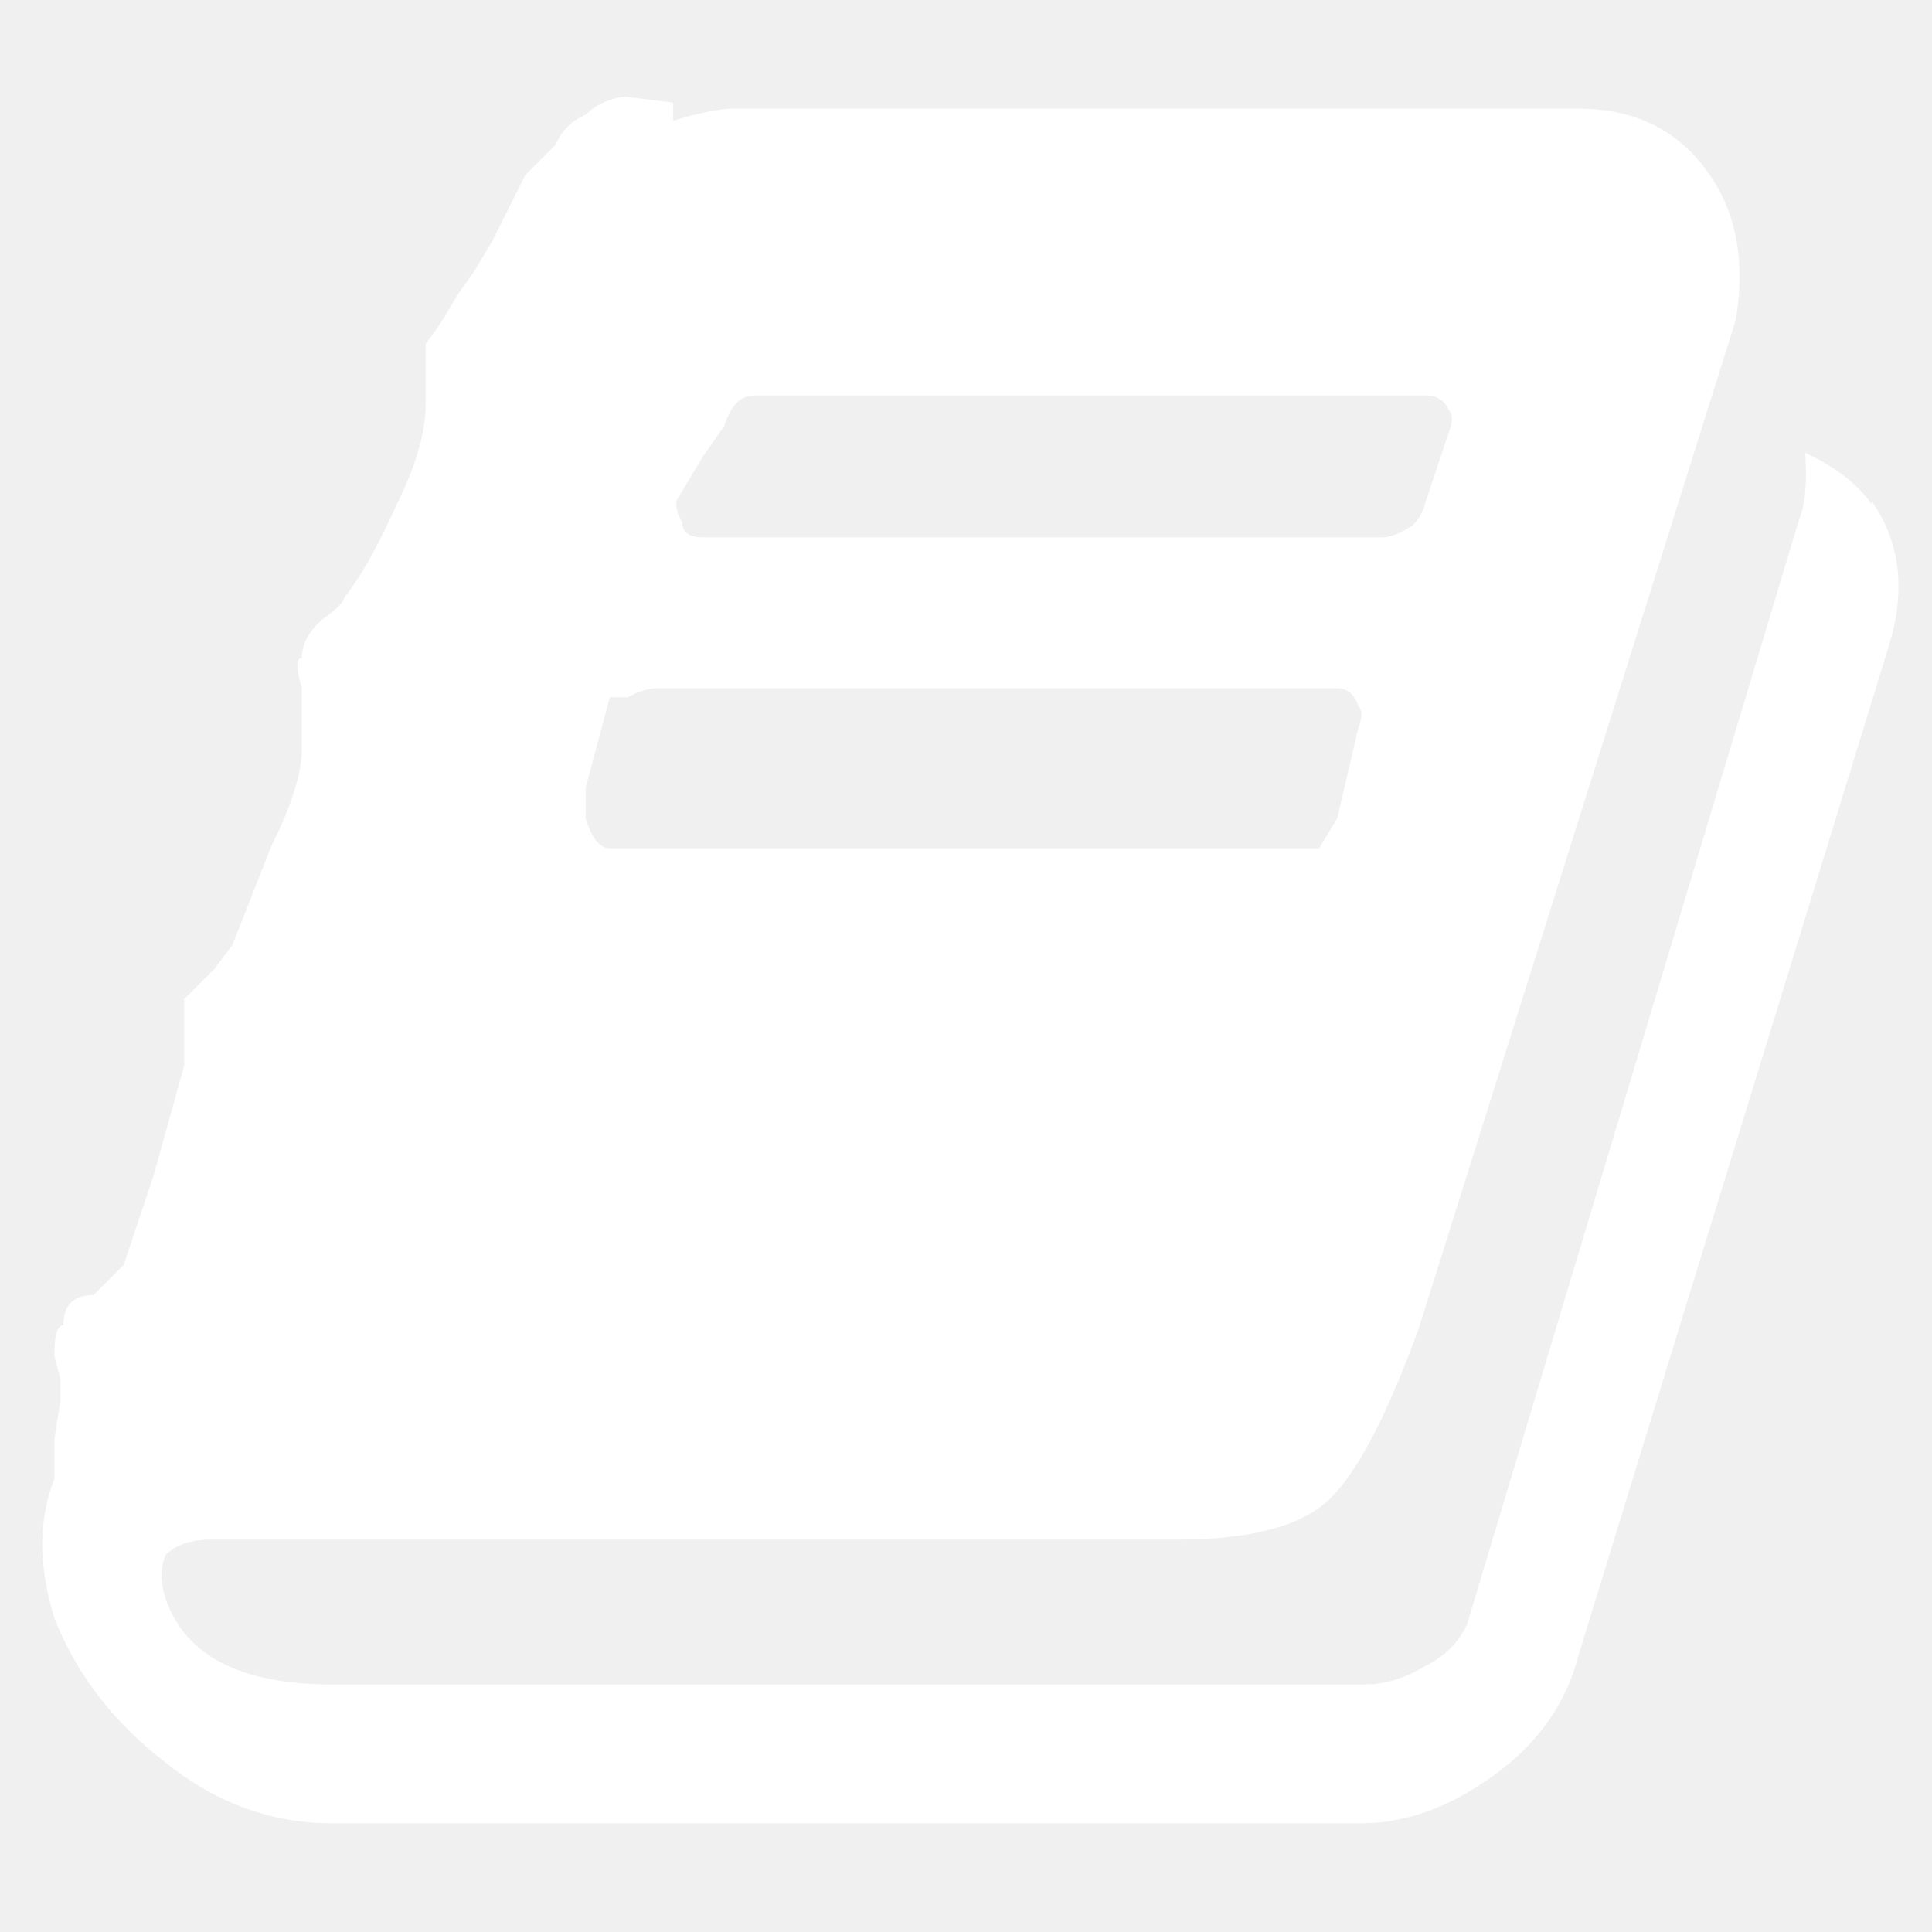
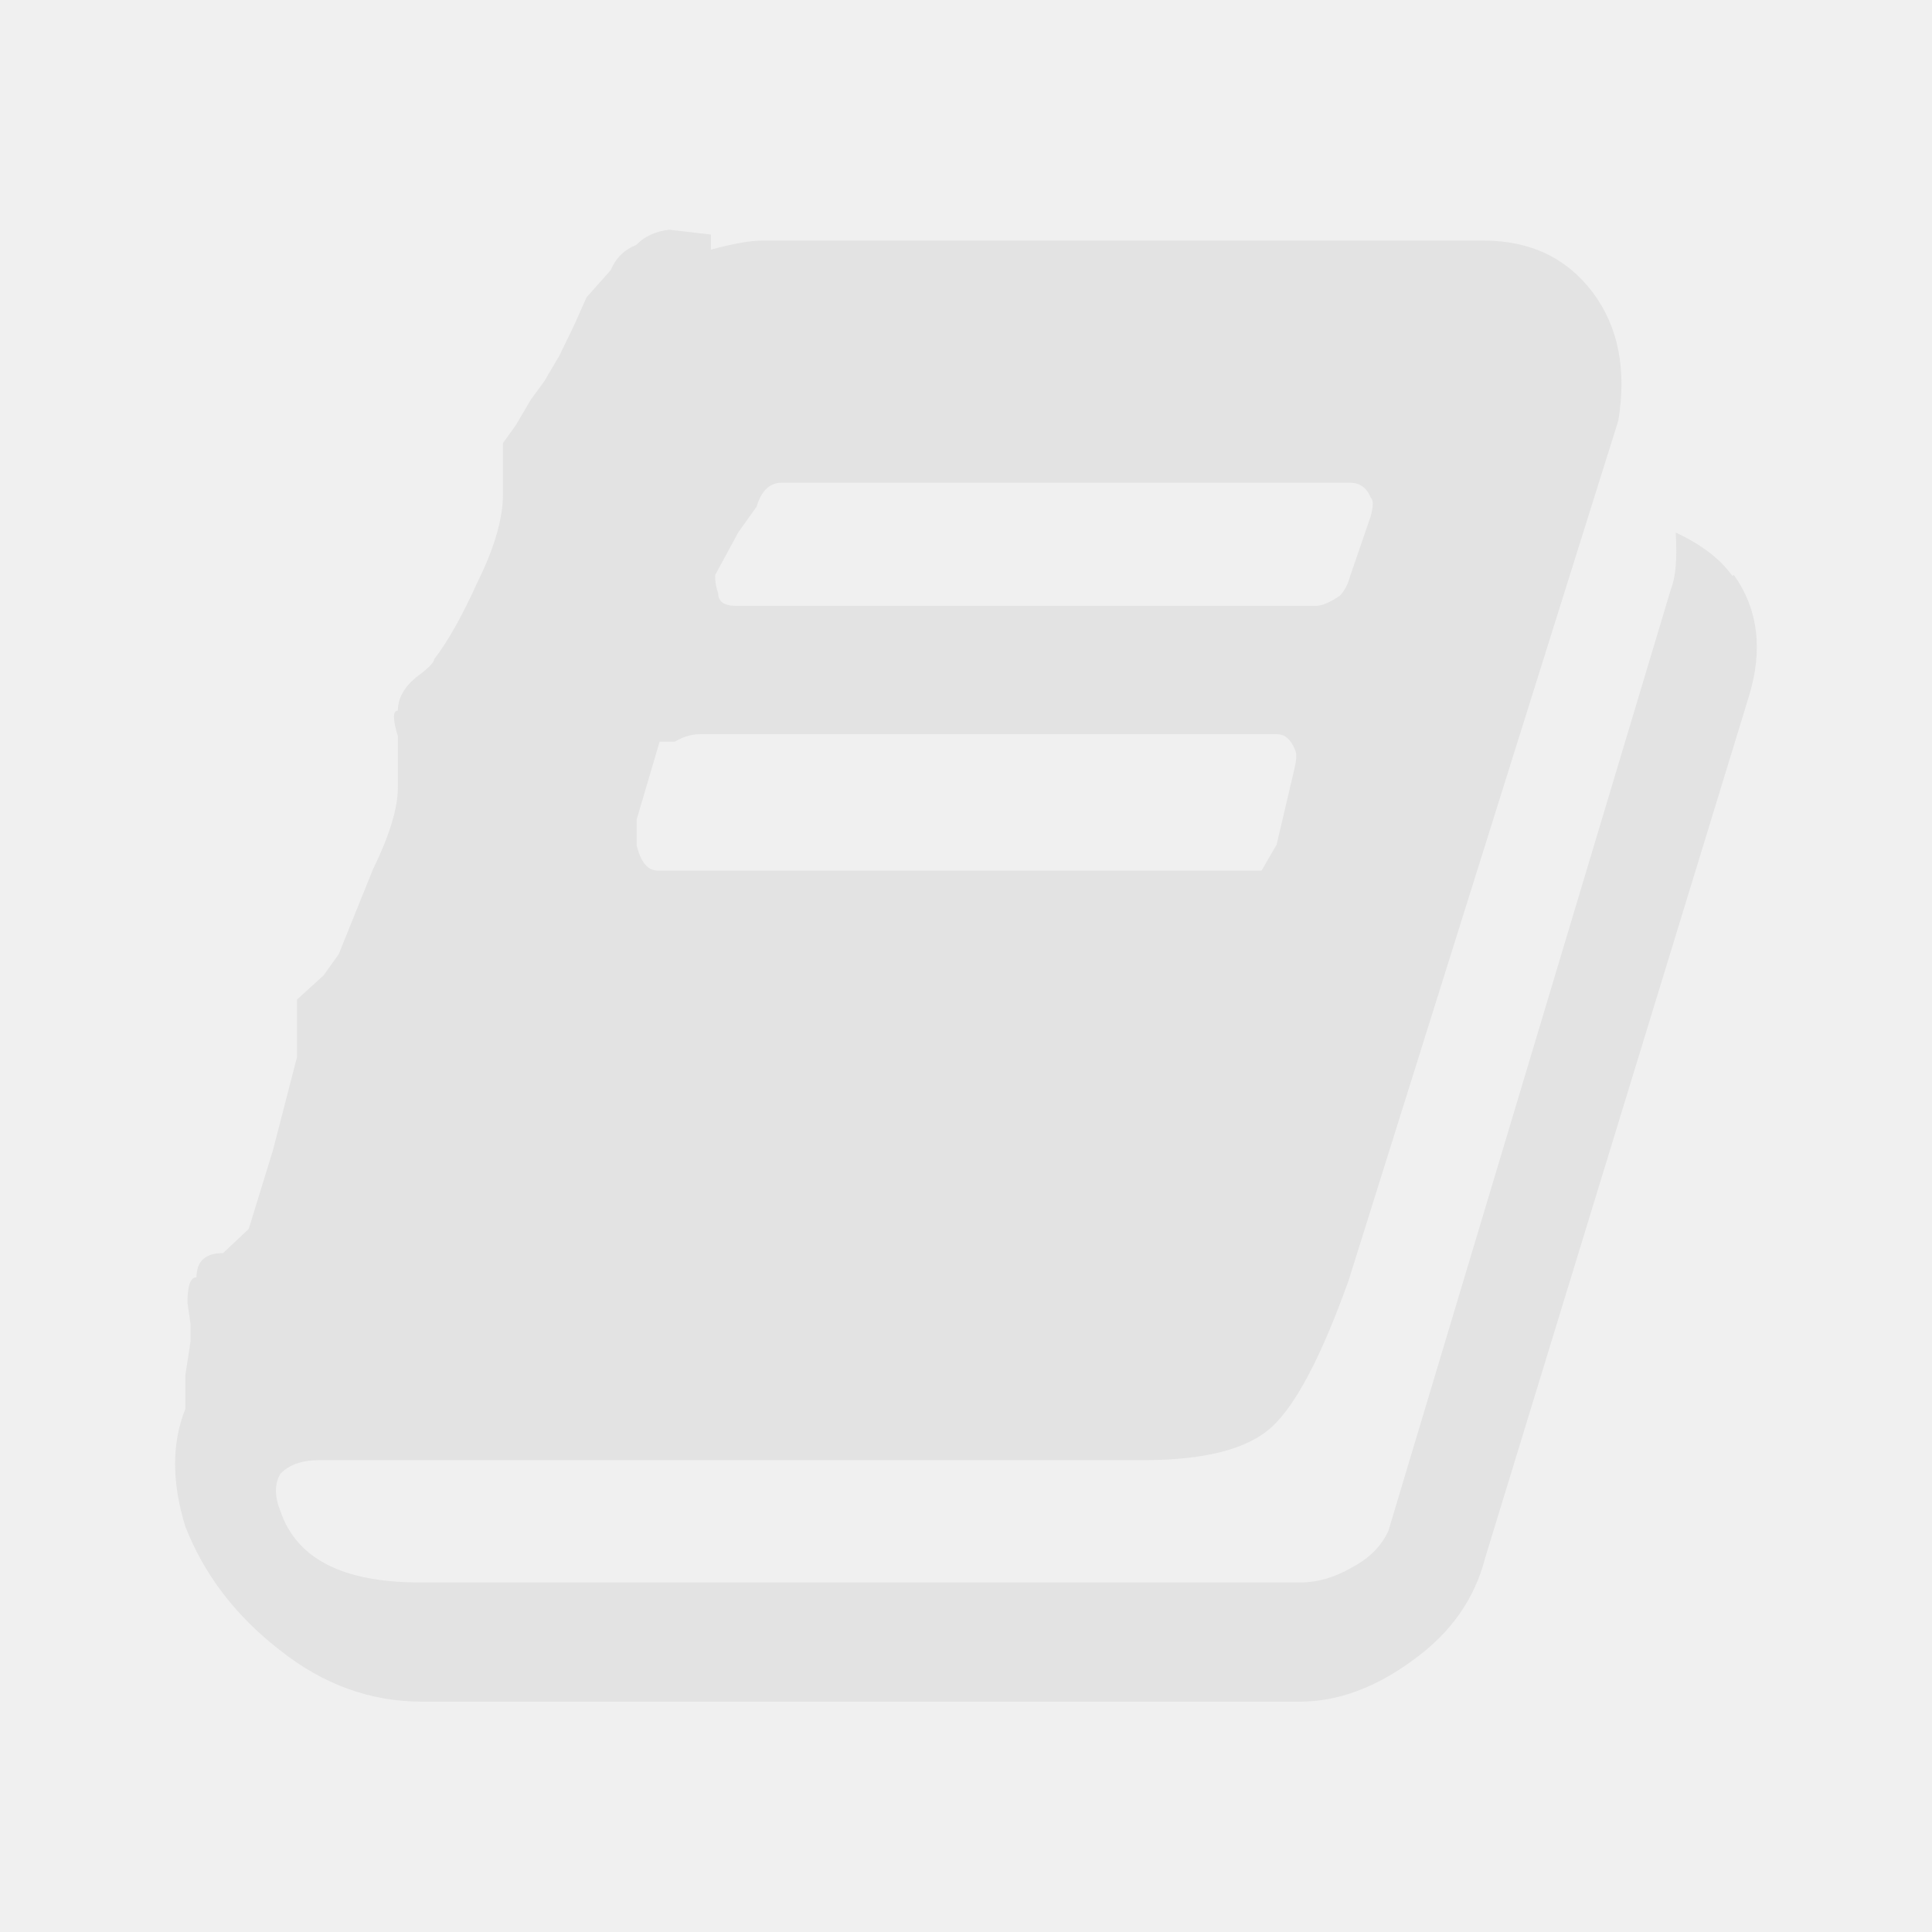
<svg xmlns="http://www.w3.org/2000/svg" viewBox="0 0 64 64">
-   <path fill="#fff" d="M62 16.6q1.4 2 .6 4.7L52.3 54.8q-.6 2.4-2.8 4-2.2 1.6-4.4 1.6H11q-3 0-5.5-2-2.6-2-3.7-4.8Q1 51 1.8 49v-1.3l.2-1.3v-.7l-.2-.8q0-1 .3-1 0-1 1-1l1-1 1-3 1-3.6v-2.2l1-1 .6-.8L9 28q1-2 1-3.2v-2q-.3-1 0-1 0-.7.7-1.3.7-.5.7-.7.8-1 1.7-3 1-2 1-3.4v-2l.5-.7.6-1 .5-.7.6-1 .6-1.2.5-1 1-1q.3-.7 1-1 .5-.5 1.3-.6l1.6.2V4q1.3-.4 2-.4h28q2.7 0 4.2 2t1 5L47 44q-1.6 4.4-3 5.7-1.4 1.3-5 1.3H7q-1 0-1.5.5-.3.6 0 1.5 1 2.8 5.5 2.8h34.2q1 0 2-.6 1-.5 1.4-1.4l11-36.6q.3-.7.2-2.2 1.5.7 2.2 1.7zm-39.6 0q0 .4.2.7 0 .5.7.5h22.5q.4 0 1-.4.3-.3.4-.7l.8-2.4q.2-.5 0-.7-.2-.5-.8-.5H25q-.7 0-1 1l-.7 1zm-3 9.5v1q.3 1 .8 1h23.5l.6-1 .7-3q.2-.5 0-.7-.2-.6-.7-.6H21.8q-.5 0-1 .3h-.6z" />
+   <path fill="#e3e3e3" d="M57.44 19.05q1.2 1.7.5 4L49.2 51.6q-.52 2.05-2.4 3.4-1.87 1.37-3.74 1.37H13.98q-2.56 0-4.7-1.7-2.2-1.7-3.14-4.1-.68-2.2 0-3.9v-1.12l.17-1.1v-.6l-.1-.7q0-.84.3-.84 0-.8.88-.8l.85-.8.8-2.6.8-3.1v-1.9l.88-.8.5-.7 1.13-2.8q.83-1.7.83-2.72v-1.7q-.26-.85 0-.85 0-.6.6-1.1.6-.44.6-.6.67-.86 1.44-2.56.84-1.7.84-2.9v-1.7l.43-.6.5-.85.44-.6.5-.85.5-1.03.4-.9.8-.9q.25-.6.85-.84.42-.43 1.1-.5l1.37.16v.5q1.1-.3 1.7-.3h23.9q2.3 0 3.6 1.7 1.28 1.7.86 4.26l-8.94 28.5q-1.34 3.74-2.54 4.84-1.2 1.1-4.26 1.1H10.57q-.85 0-1.28.45-.3.5 0 1.24.8 2.36 4.6 2.36h29.2q.84 0 1.7-.5.84-.44 1.2-1.2l9.36-31.2q.24-.6.16-1.88 1.28.6 1.87 1.43zm-33.75 0q0 .34.1.6 0 .42.6.42h19.2q.3 0 .8-.34.23-.26.32-.6l.7-2.04q.13-.5 0-.6-.2-.5-.7-.5H25.9q-.6 0-.84.8l-.6.84zm-2.6 8.1V28q.2.84.7.84h20l.5-.86.6-2.56q.1-.43 0-.6-.2-.5-.6-.5H23.2q-.42 0-.85.25h-.5z" />
</svg>
